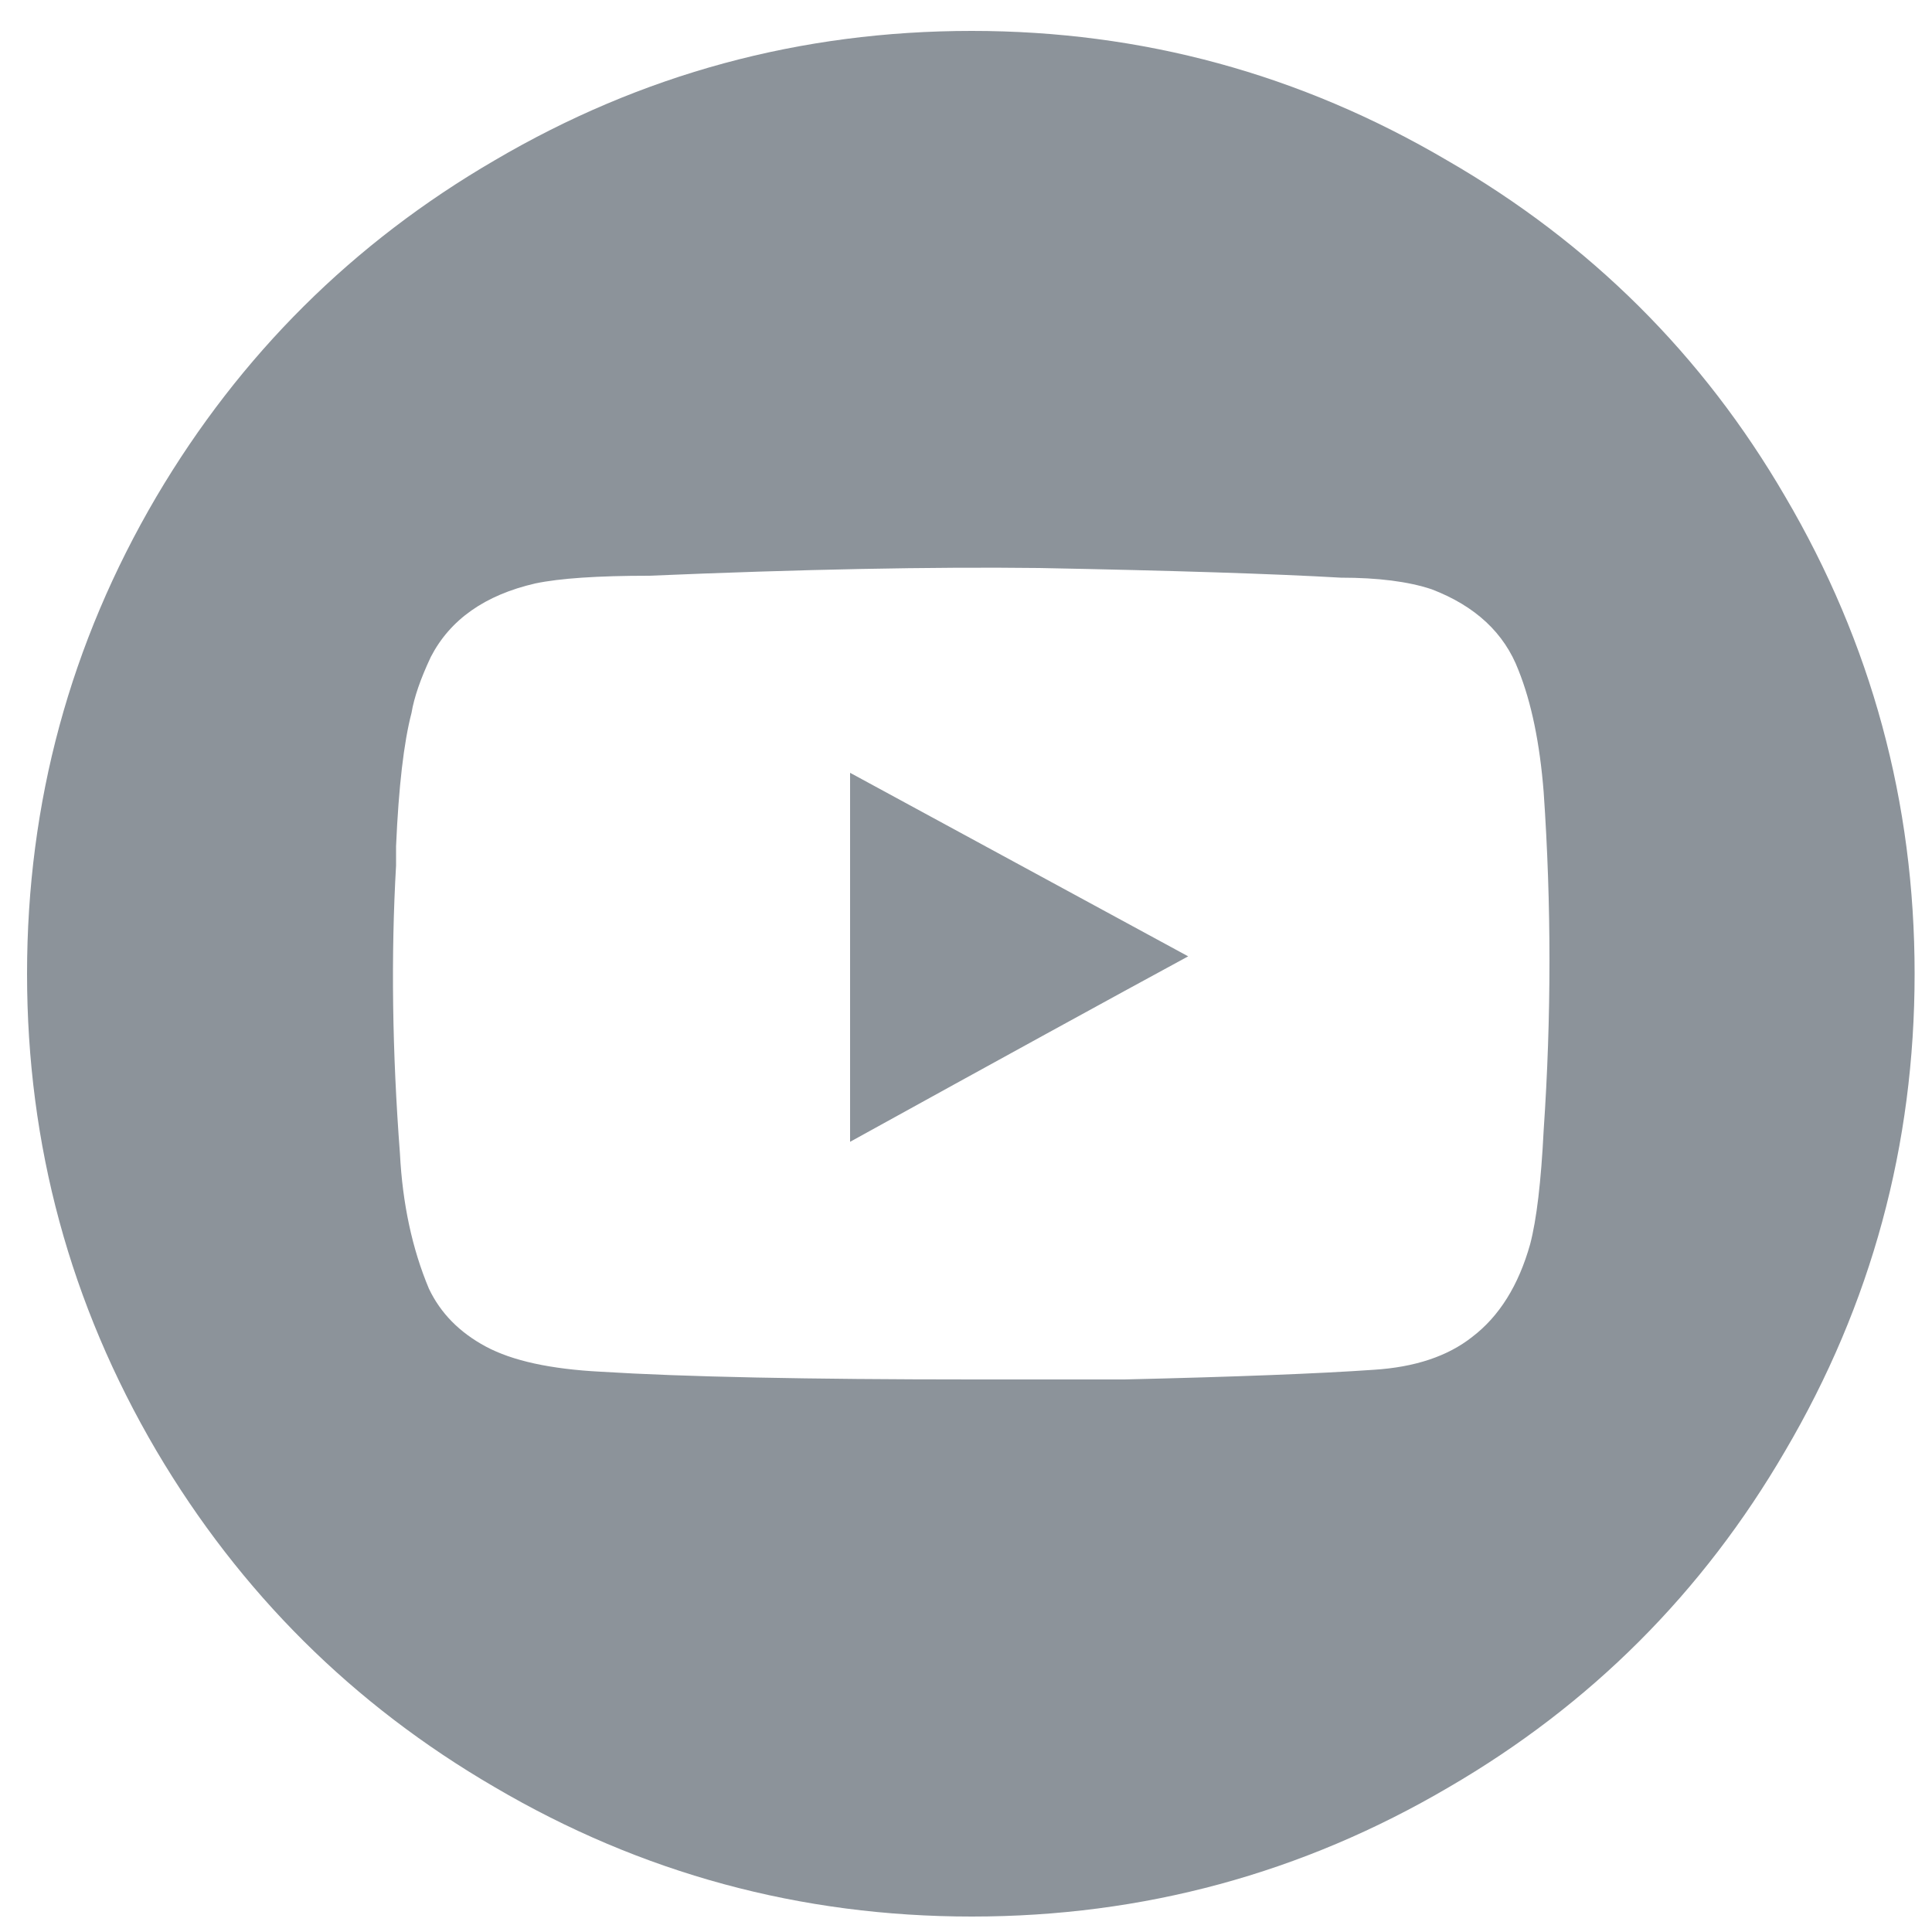
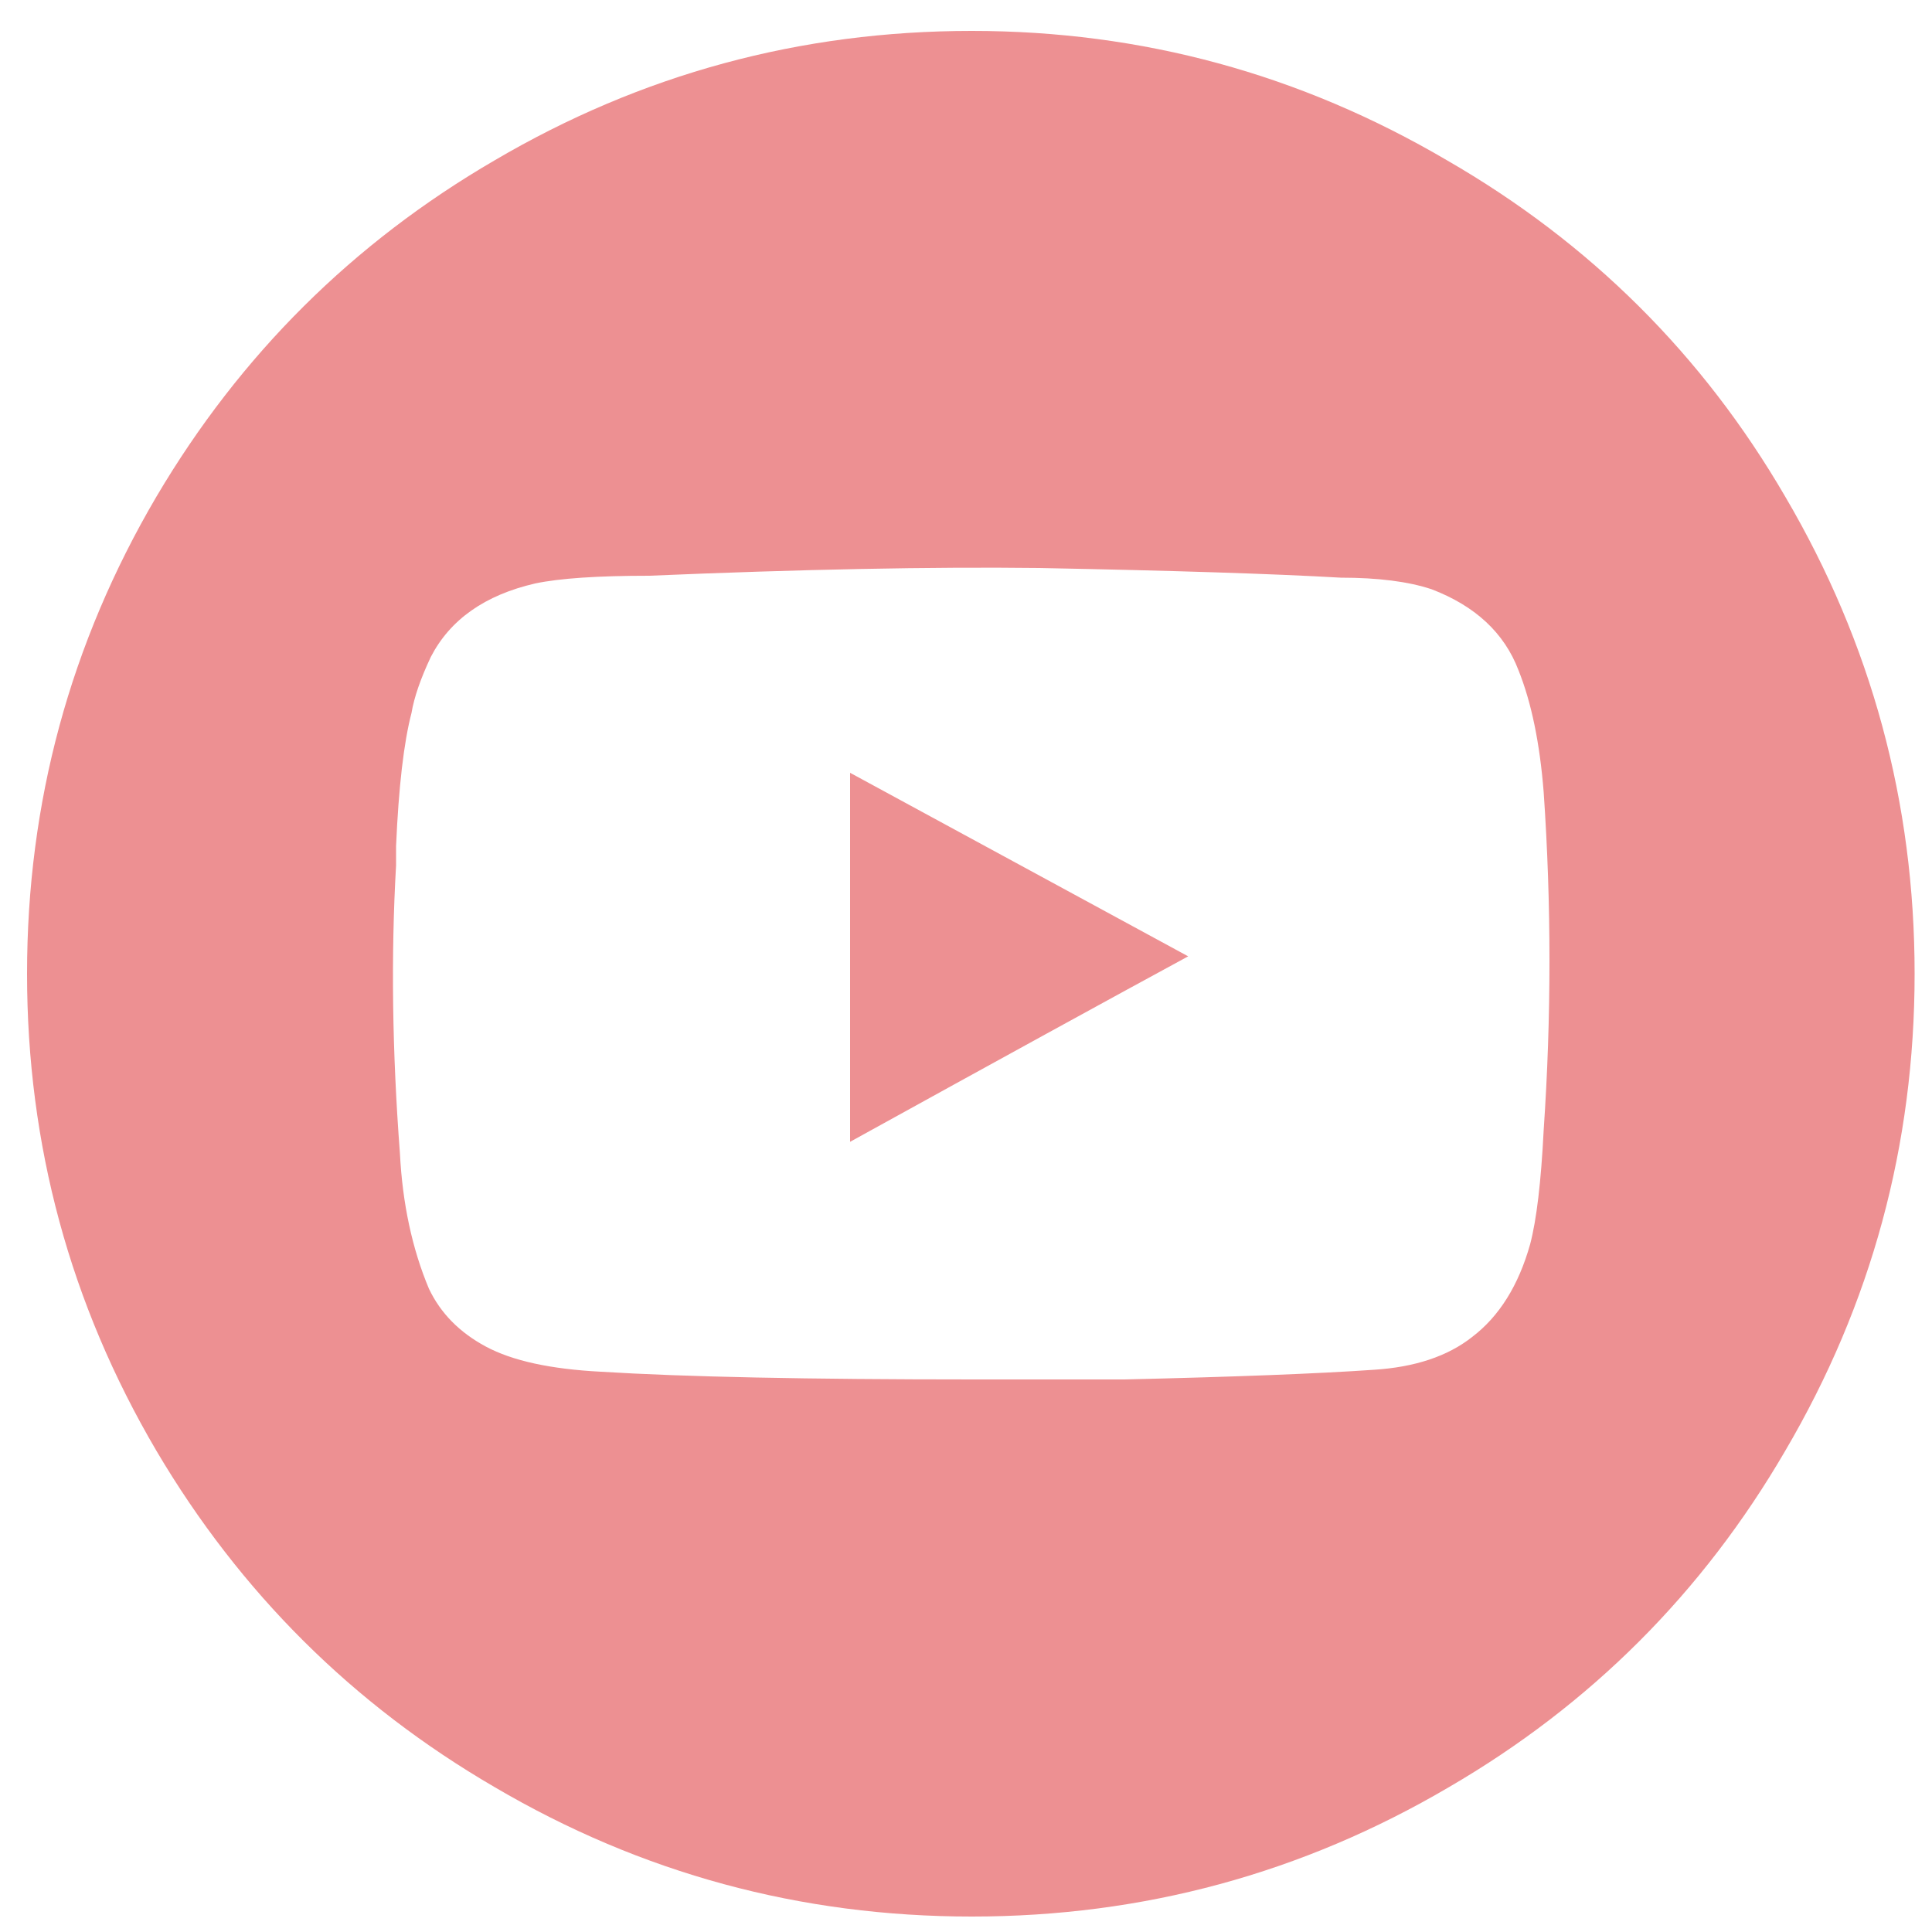
- <svg xmlns="http://www.w3.org/2000/svg" viewBox="0 0 1000 1000" version="1.1" id="svg1260">
-   <defs id="defs1264" />
-   <path d="M503 16q-133 0-247 67-110 64-175 174-67 114-67 247 0 133 67 247 65 110 175 174 114 67 247 67 133 0 247-67 110-64 174-174 67-114 67-247 0-133-67-247-64-110-175-174-114-67-246-67z m296 569q-2 40-7 59-9 32-30 48-19 15-51 17-43 3-129 5l-78 0q-129 0-193-4-39-2-59.5-13-20.5-11-29.5-30-13-31-15-70-6-79-2-149l0-10q2-46 8-69 2-12 10-29 15-29 54-38 19-4 59-4 118-5 202-4 104 2 156 5 29 0 47 6 34 13 45 42 10 25 13 63 6 87 0 175z m-359-185q0 0 0 0l0 191q116-64 175-96l-1 0 1 0-175-95z" id="path1258" style="fill:#8c939a;fill-opacity:1" />
+ <svg xmlns="http://www.w3.org/2000/svg" width="1000" height="1000" viewBox="0 0 1000 1000" fill="none">
+   <path d="M503 16C414.333 16 332 38.333 256 83C182.667 125.667 124.333 183.667 81 257C36.333 333 14 415.333 14 504C14 592.667 36.333 675 81 751C124.333 824.333 182.667 882.333 256 925C332 969.667 414.333 992 503 992C591.667 992 674 969.667 750 925C823.333 882.333 881.333 824.333 924 751C968.667 675 991 592.667 991 504C991 415.333 968.667 333 924 257C881.333 183.667 823 125.667 749 83C673 38.333 591 16 503 16ZM799 585C797.667 611.667 795.333 631.333 792 644C786 665.333 776 681.333 762 692C749.333 702 732.333 707.667 711 709C682.333 711 639.333 712.667 582 714H504C418 714 353.667 712.667 311 710C285 708.667 265.167 704.333 251.5 697C237.833 689.667 228 679.667 222 667C213.333 646.333 208.333 623 207 597C203 544.333 202.333 494.667 205 448V438C206.333 407.333 209 384.333 213 369C214.333 361 217.667 351.333 223 340C233 320.667 251 308 277 302C289.667 299.333 309.333 298 336 298C414.667 294.667 482 293.333 538 294C607.333 295.333 659.333 297 694 299C713.333 299 729 301 741 305C763.667 313.667 778.667 327.667 786 347C792.667 363.667 797 384.667 799 410C803 468 803 526.333 799 585ZM440 400V591C517.333 548.333 575.667 516.333 615 495L440 400Z" fill="#ED9092" />
</svg>
